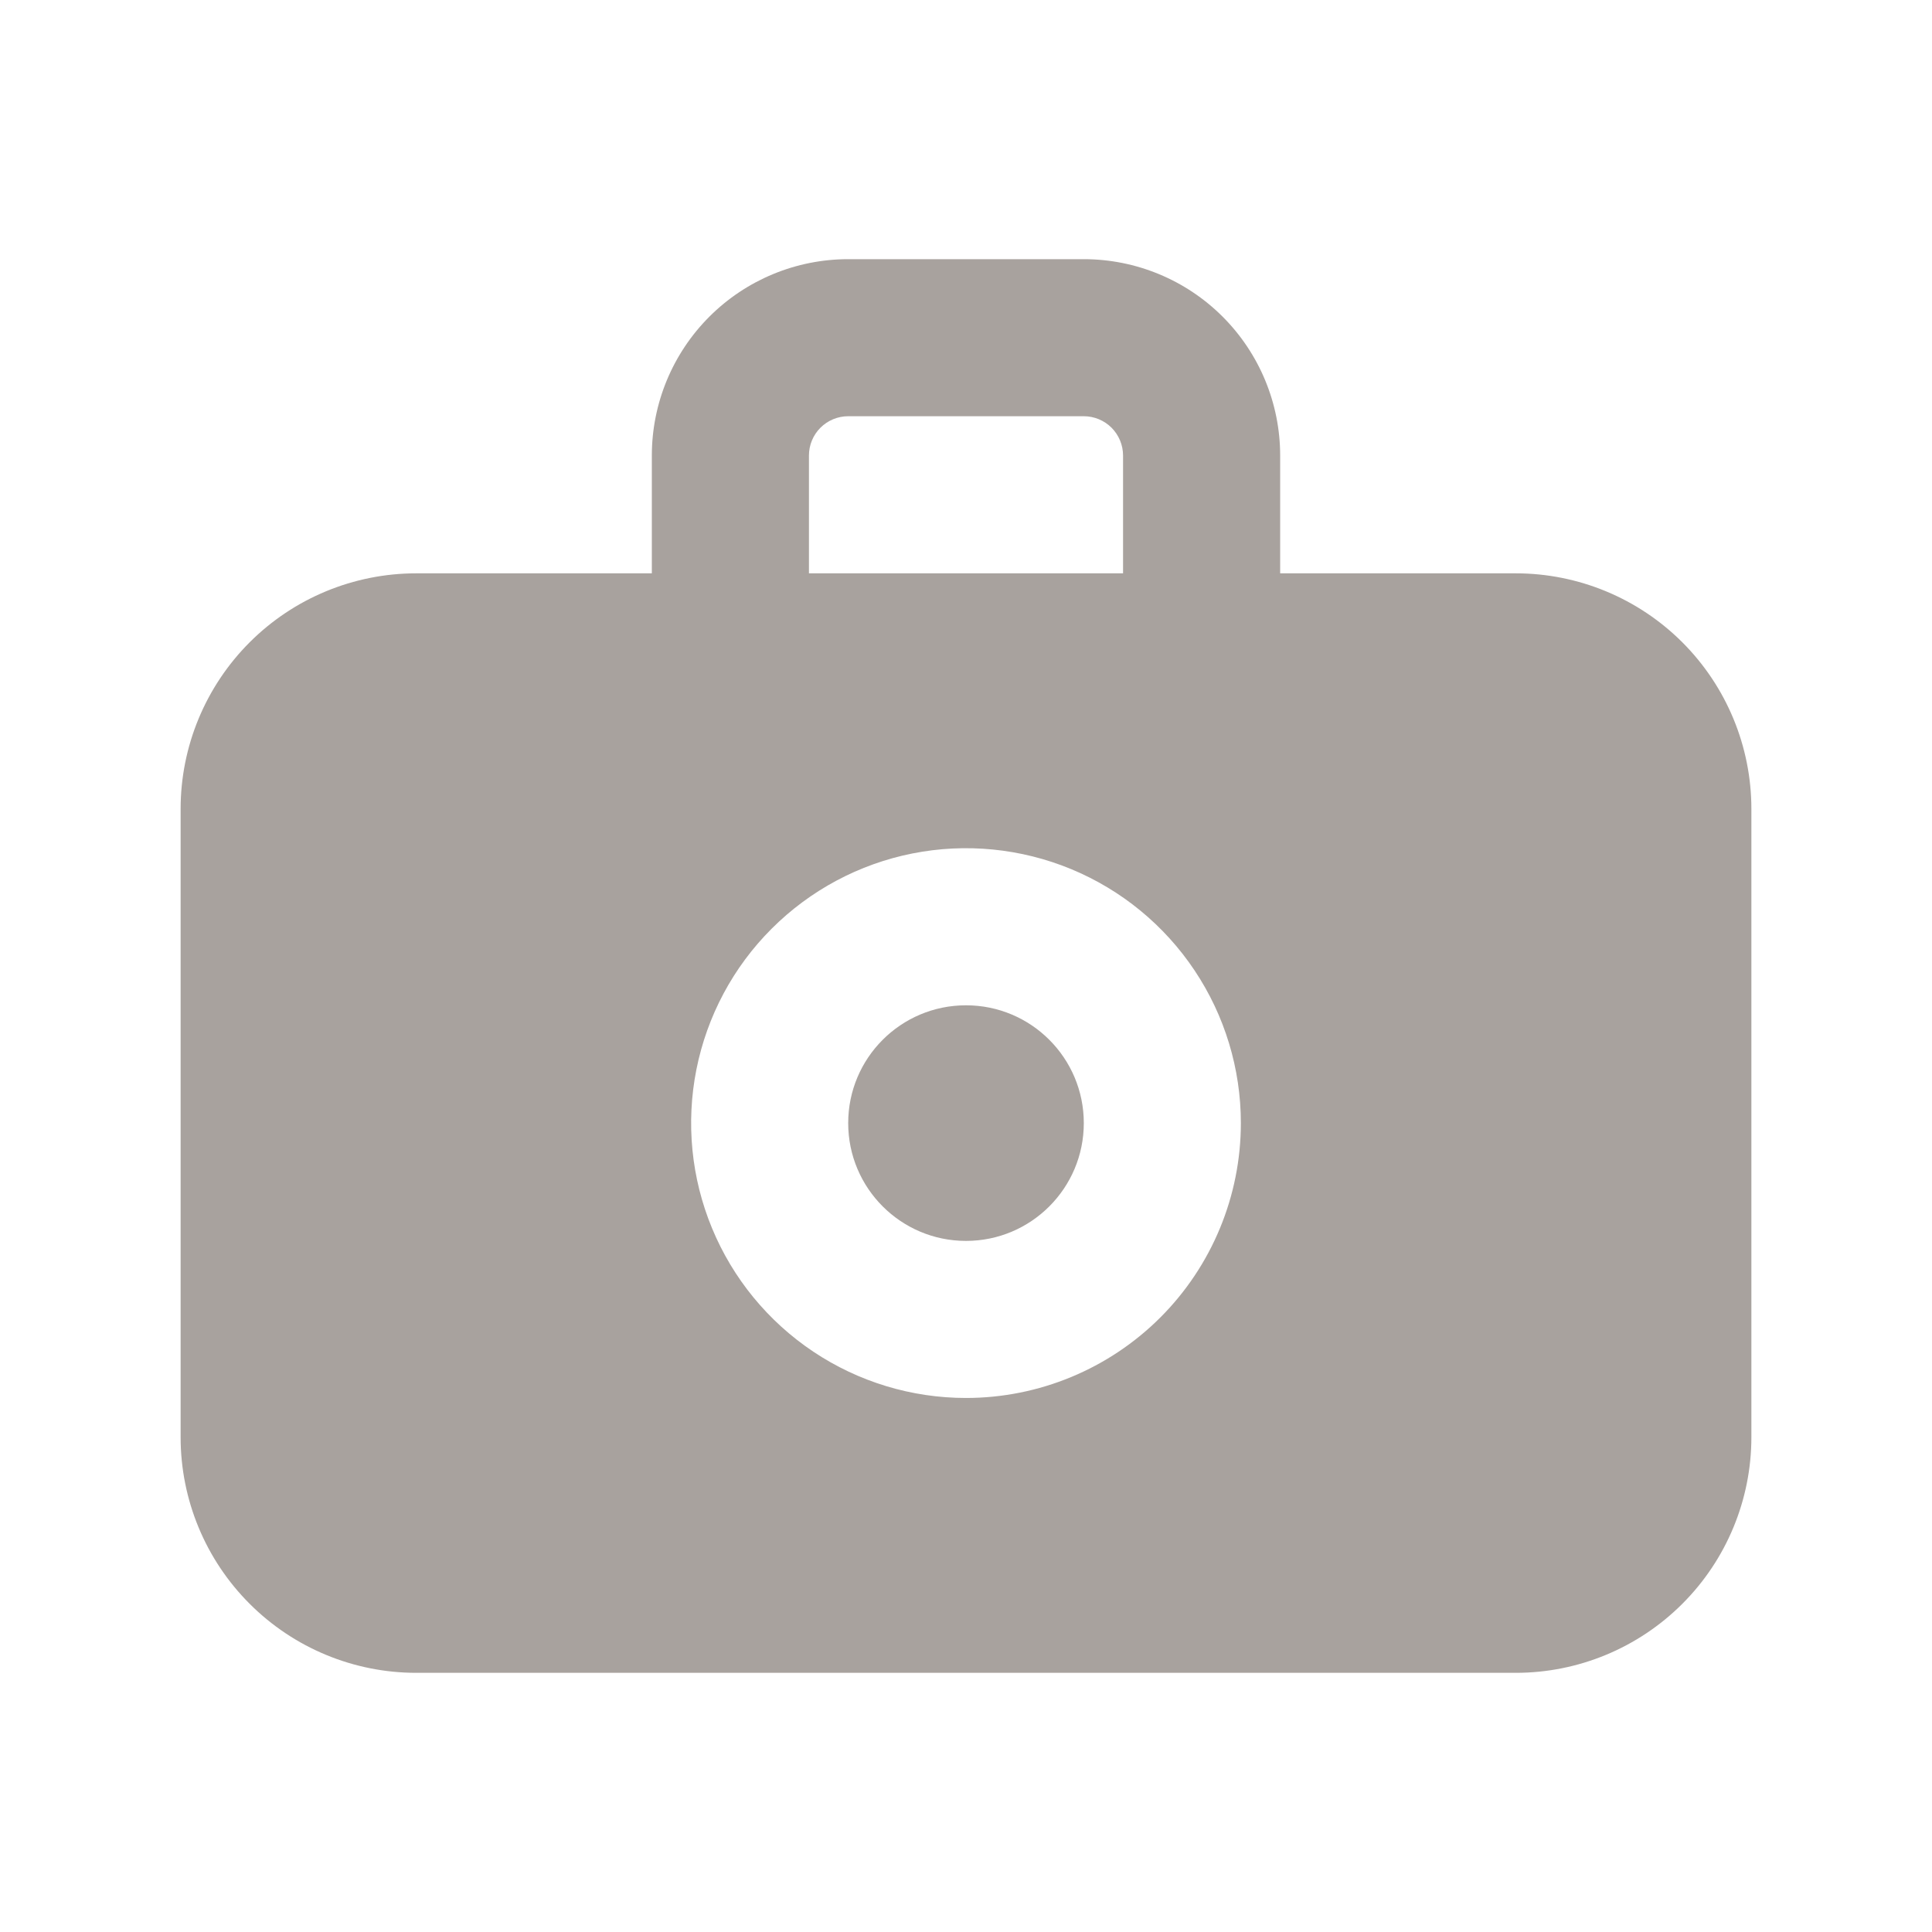
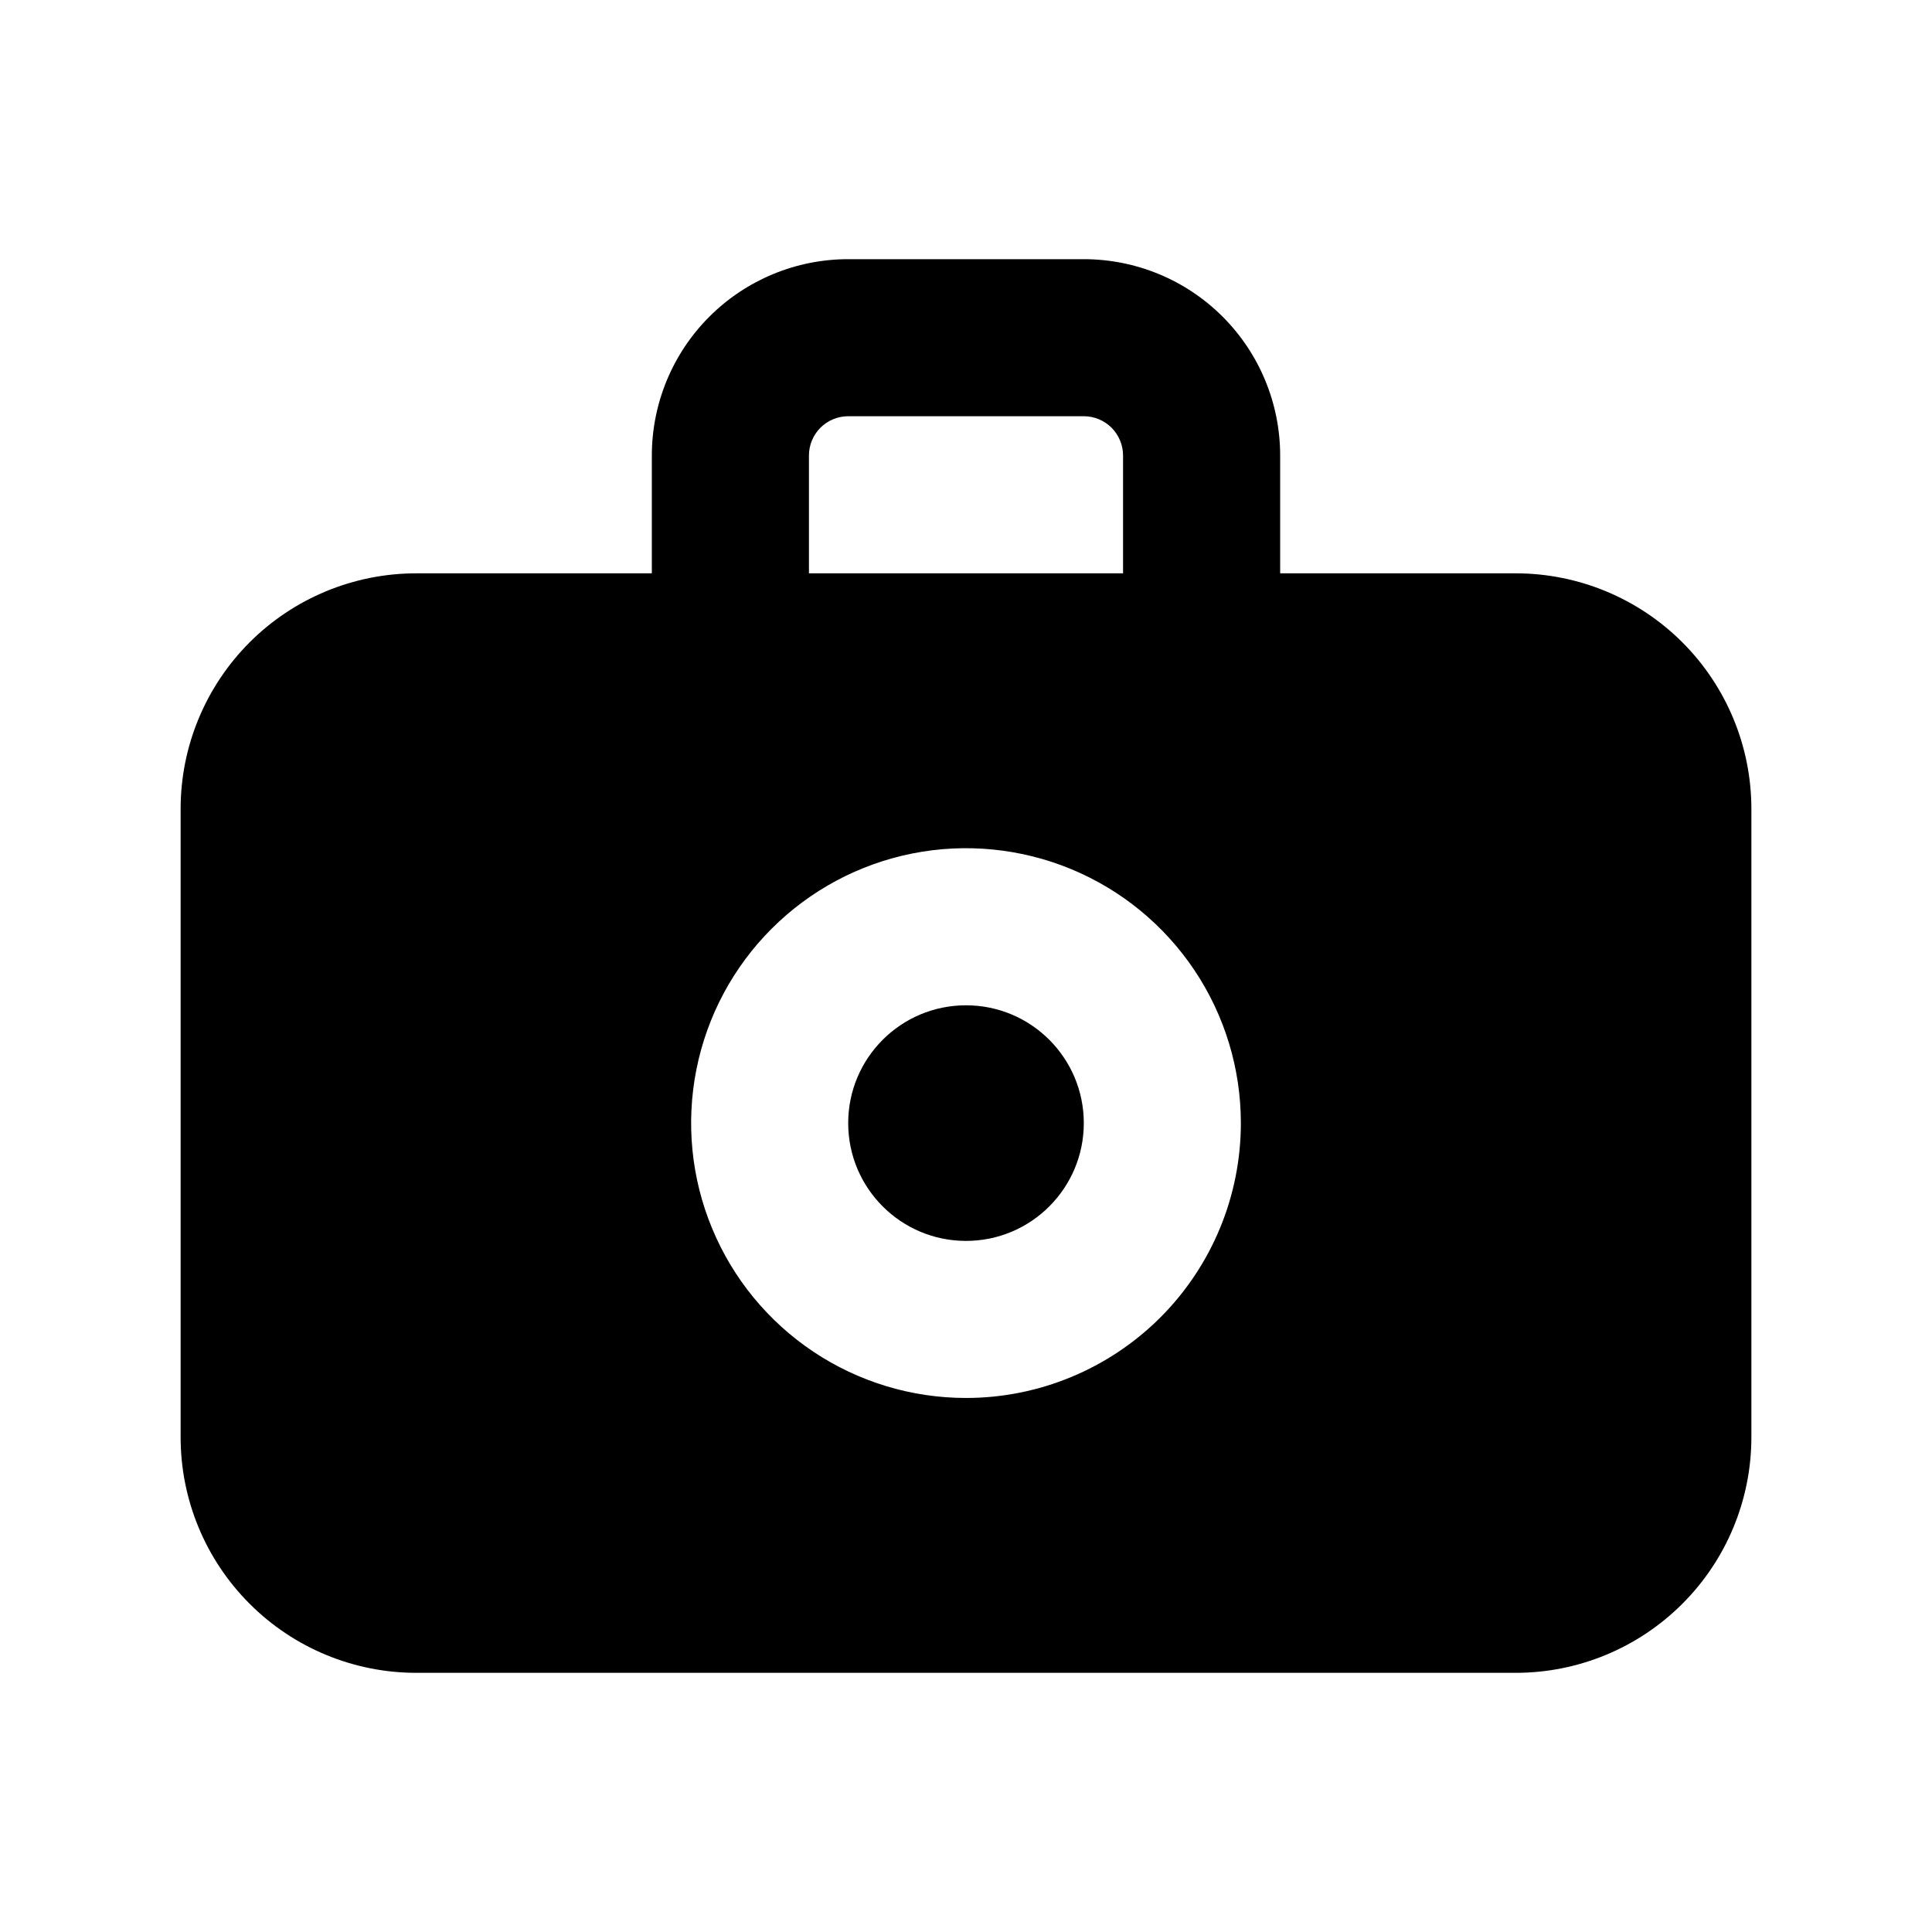
<svg xmlns="http://www.w3.org/2000/svg" viewBox="0 0 41 41">
-   <path d="M20.5 26.334C21.881 26.334 23 25.214 23 23.834C23 22.453 21.881 21.334 20.5 21.334C19.119 21.334 18 22.453 18 23.834C18 25.214 19.119 26.334 20.5 26.334Z" fill="#A8A29E" />
-   <path d="M32.167 12.167H27.167V9.667C27.167 8.562 26.728 7.502 25.946 6.72C25.165 5.939 24.105 5.5 23 5.5H18C16.895 5.5 15.835 5.939 15.054 6.72C14.272 7.502 13.833 8.562 13.833 9.667V12.167H8.833C7.507 12.167 6.235 12.694 5.298 13.631C4.36 14.569 3.833 15.841 3.833 17.167V30.5C3.833 31.826 4.36 33.098 5.298 34.035C6.235 34.973 7.507 35.5 8.833 35.5H32.167C33.493 35.5 34.764 34.973 35.702 34.035C36.64 33.098 37.167 31.826 37.167 30.5V17.167C37.167 15.841 36.64 14.569 35.702 13.631C34.764 12.694 33.493 12.167 32.167 12.167ZM17.167 9.667C17.167 9.446 17.254 9.234 17.411 9.077C17.567 8.921 17.779 8.833 18 8.833H23C23.221 8.833 23.433 8.921 23.589 9.077C23.745 9.234 23.833 9.446 23.833 9.667V12.167H17.167V9.667ZM20.5 29.667C19.346 29.667 18.218 29.325 17.259 28.684C16.3 28.043 15.552 27.132 15.111 26.066C14.669 25 14.554 23.827 14.779 22.695C15.004 21.564 15.559 20.524 16.375 19.709C17.191 18.893 18.23 18.337 19.362 18.112C20.493 17.887 21.666 18.003 22.732 18.444C23.798 18.886 24.709 19.633 25.35 20.593C25.991 21.552 26.333 22.68 26.333 23.833C26.333 25.38 25.719 26.864 24.625 27.958C23.531 29.052 22.047 29.667 20.5 29.667Z" fill="#A8A29E" />
+   <path d="M20.5 26.334C21.881 26.334 23 25.214 23 23.834C23 22.453 21.881 21.334 20.5 21.334C19.119 21.334 18 22.453 18 23.834C18 25.214 19.119 26.334 20.5 26.334Z" />
+   <path d="M32.167 12.167H27.167V9.667C27.167 8.562 26.728 7.502 25.946 6.72C25.165 5.939 24.105 5.5 23 5.5H18C16.895 5.5 15.835 5.939 15.054 6.72C14.272 7.502 13.833 8.562 13.833 9.667V12.167H8.833C7.507 12.167 6.235 12.694 5.298 13.631C4.36 14.569 3.833 15.841 3.833 17.167V30.5C3.833 31.826 4.36 33.098 5.298 34.035C6.235 34.973 7.507 35.5 8.833 35.5H32.167C33.493 35.5 34.764 34.973 35.702 34.035C36.64 33.098 37.167 31.826 37.167 30.5V17.167C37.167 15.841 36.64 14.569 35.702 13.631C34.764 12.694 33.493 12.167 32.167 12.167ZM17.167 9.667C17.167 9.446 17.254 9.234 17.411 9.077C17.567 8.921 17.779 8.833 18 8.833H23C23.221 8.833 23.433 8.921 23.589 9.077C23.745 9.234 23.833 9.446 23.833 9.667V12.167H17.167V9.667ZM20.5 29.667C19.346 29.667 18.218 29.325 17.259 28.684C16.3 28.043 15.552 27.132 15.111 26.066C14.669 25 14.554 23.827 14.779 22.695C15.004 21.564 15.559 20.524 16.375 19.709C17.191 18.893 18.23 18.337 19.362 18.112C20.493 17.887 21.666 18.003 22.732 18.444C23.798 18.886 24.709 19.633 25.35 20.593C25.991 21.552 26.333 22.68 26.333 23.833C26.333 25.38 25.719 26.864 24.625 27.958C23.531 29.052 22.047 29.667 20.5 29.667Z" />
</svg>
